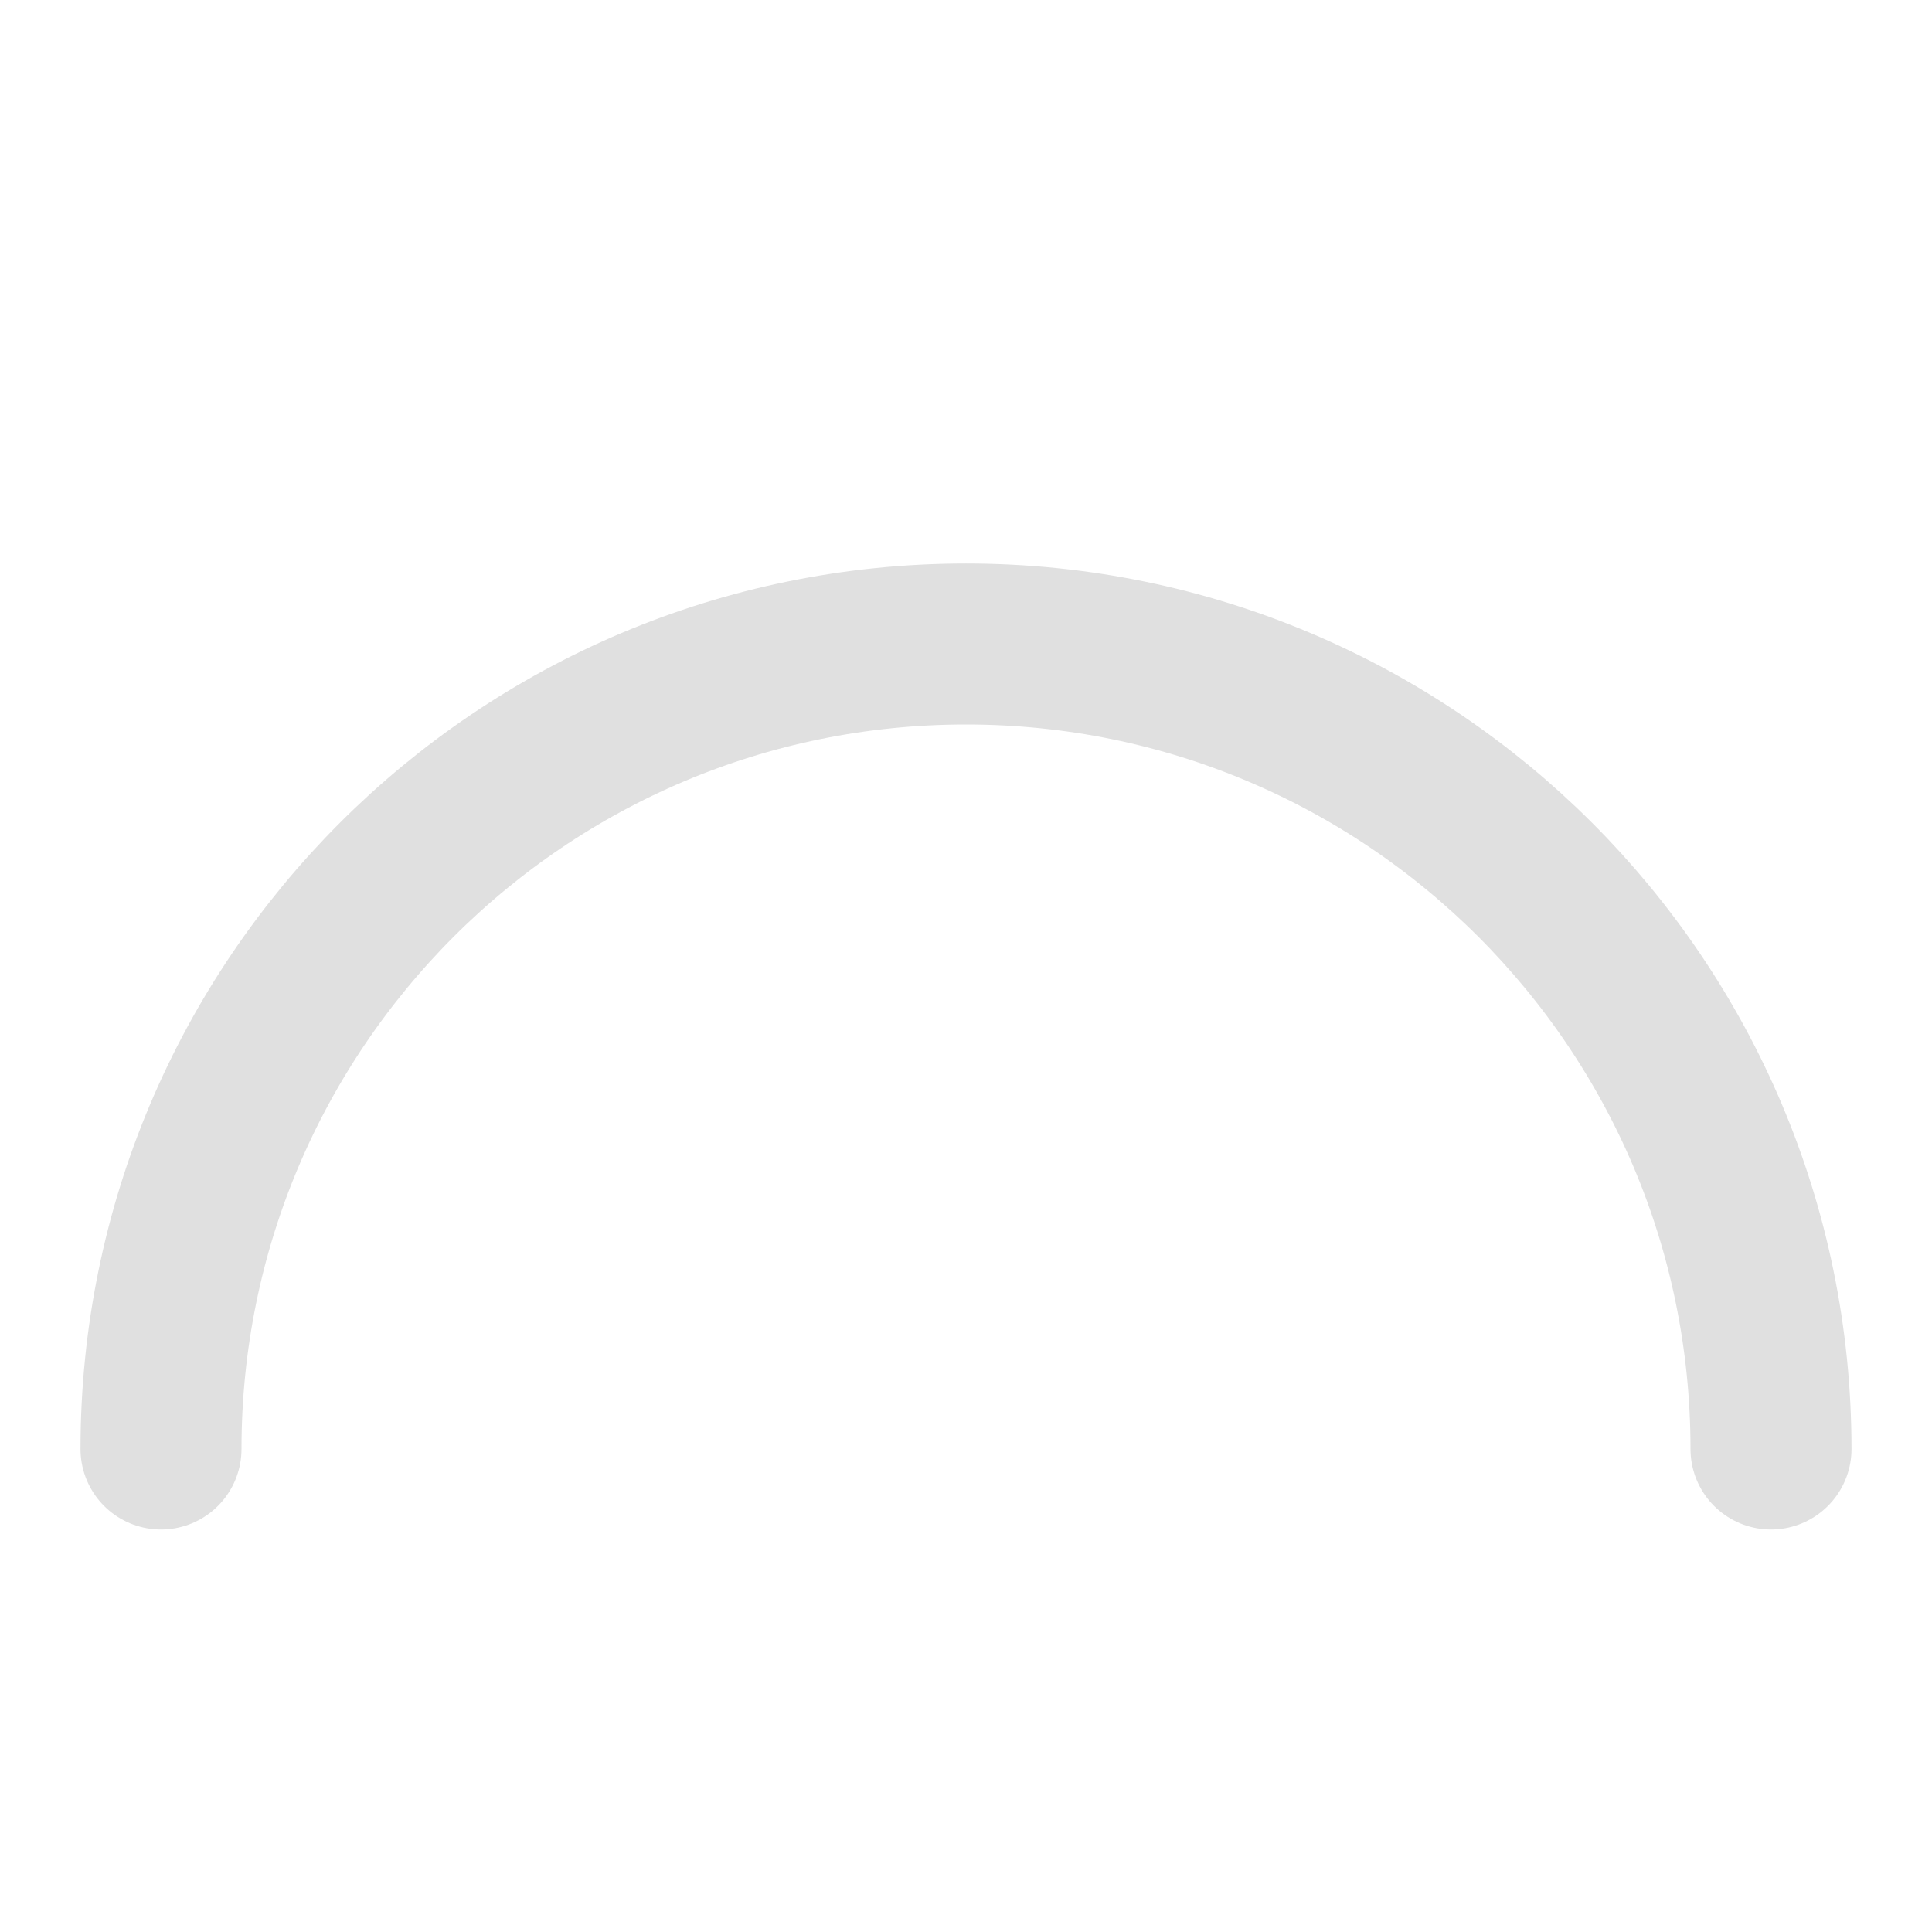
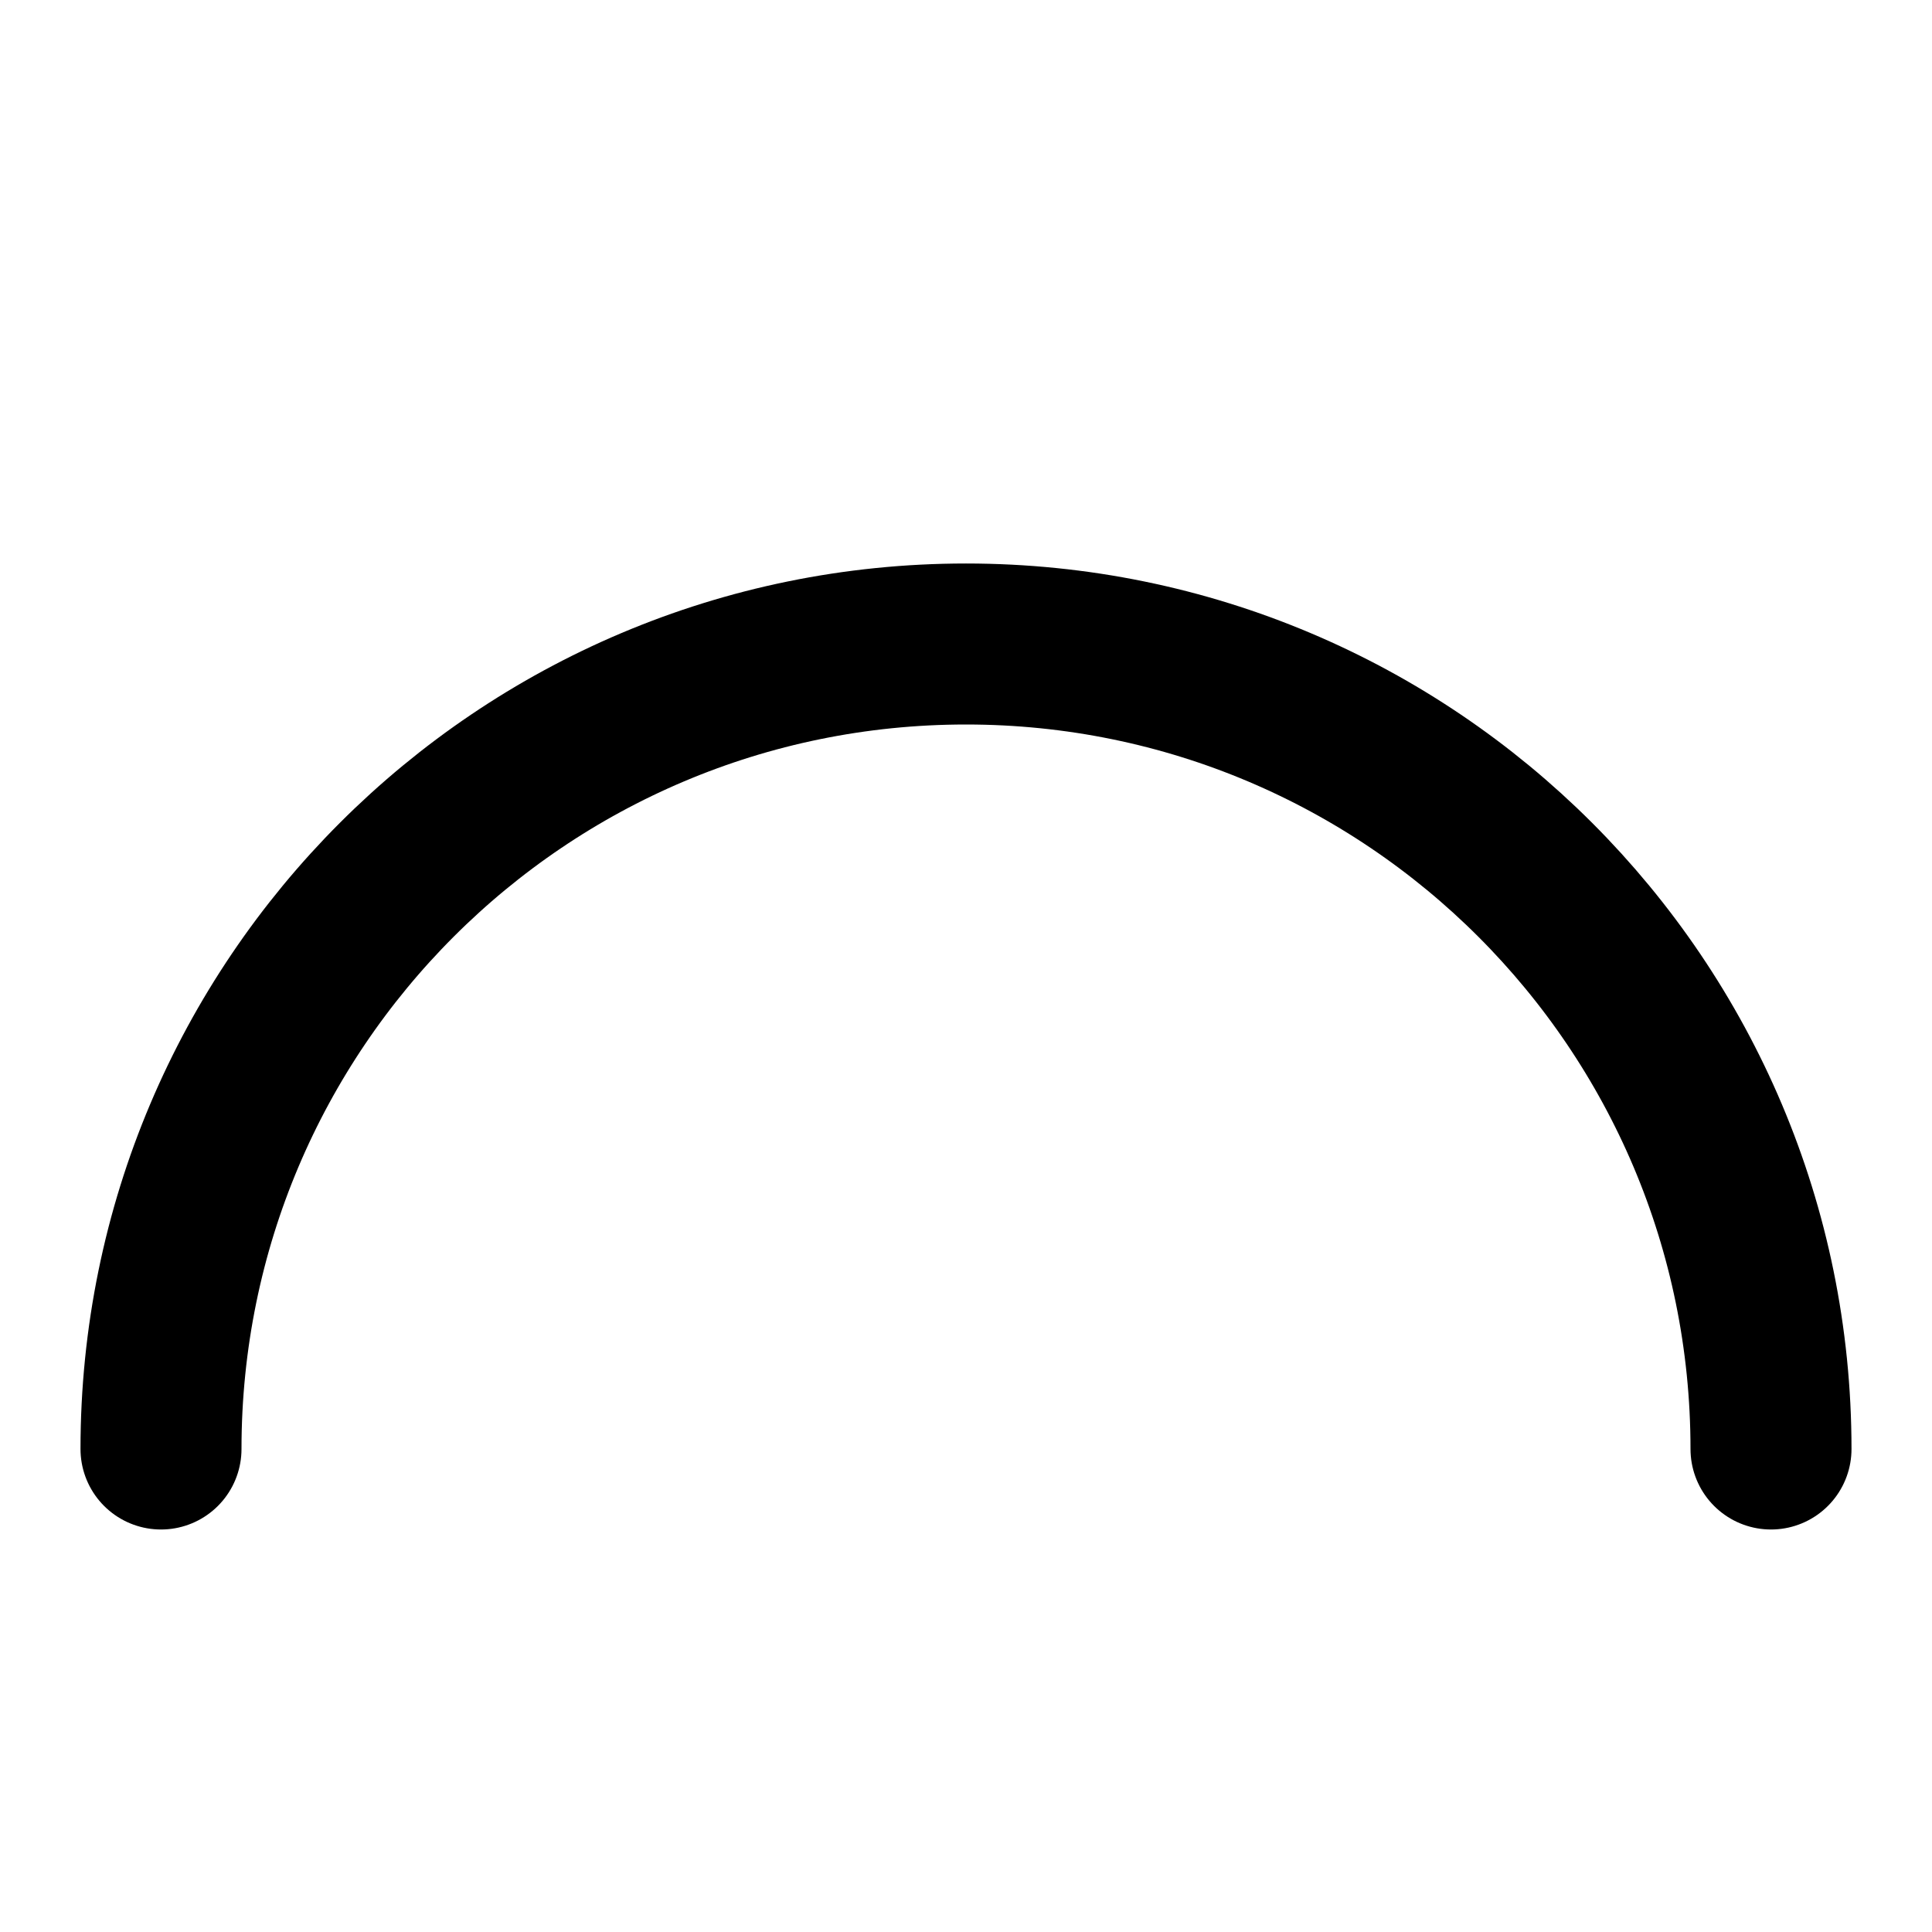
- <svg xmlns="http://www.w3.org/2000/svg" width="24" height="24" viewBox="0 0 24 24" fill="none" stroke="#E0E0E0" stroke-width="2" stroke-linecap="round" stroke-linejoin="round">
+ <svg xmlns="http://www.w3.org/2000/svg" width="24" height="24" viewBox="0 0 24 24" fill="none" stroke="currentColor" stroke-width="2" stroke-linecap="round" stroke-linejoin="round">
  <path d="M22 18a10 10 0 0 0-20 0" />
</svg>
